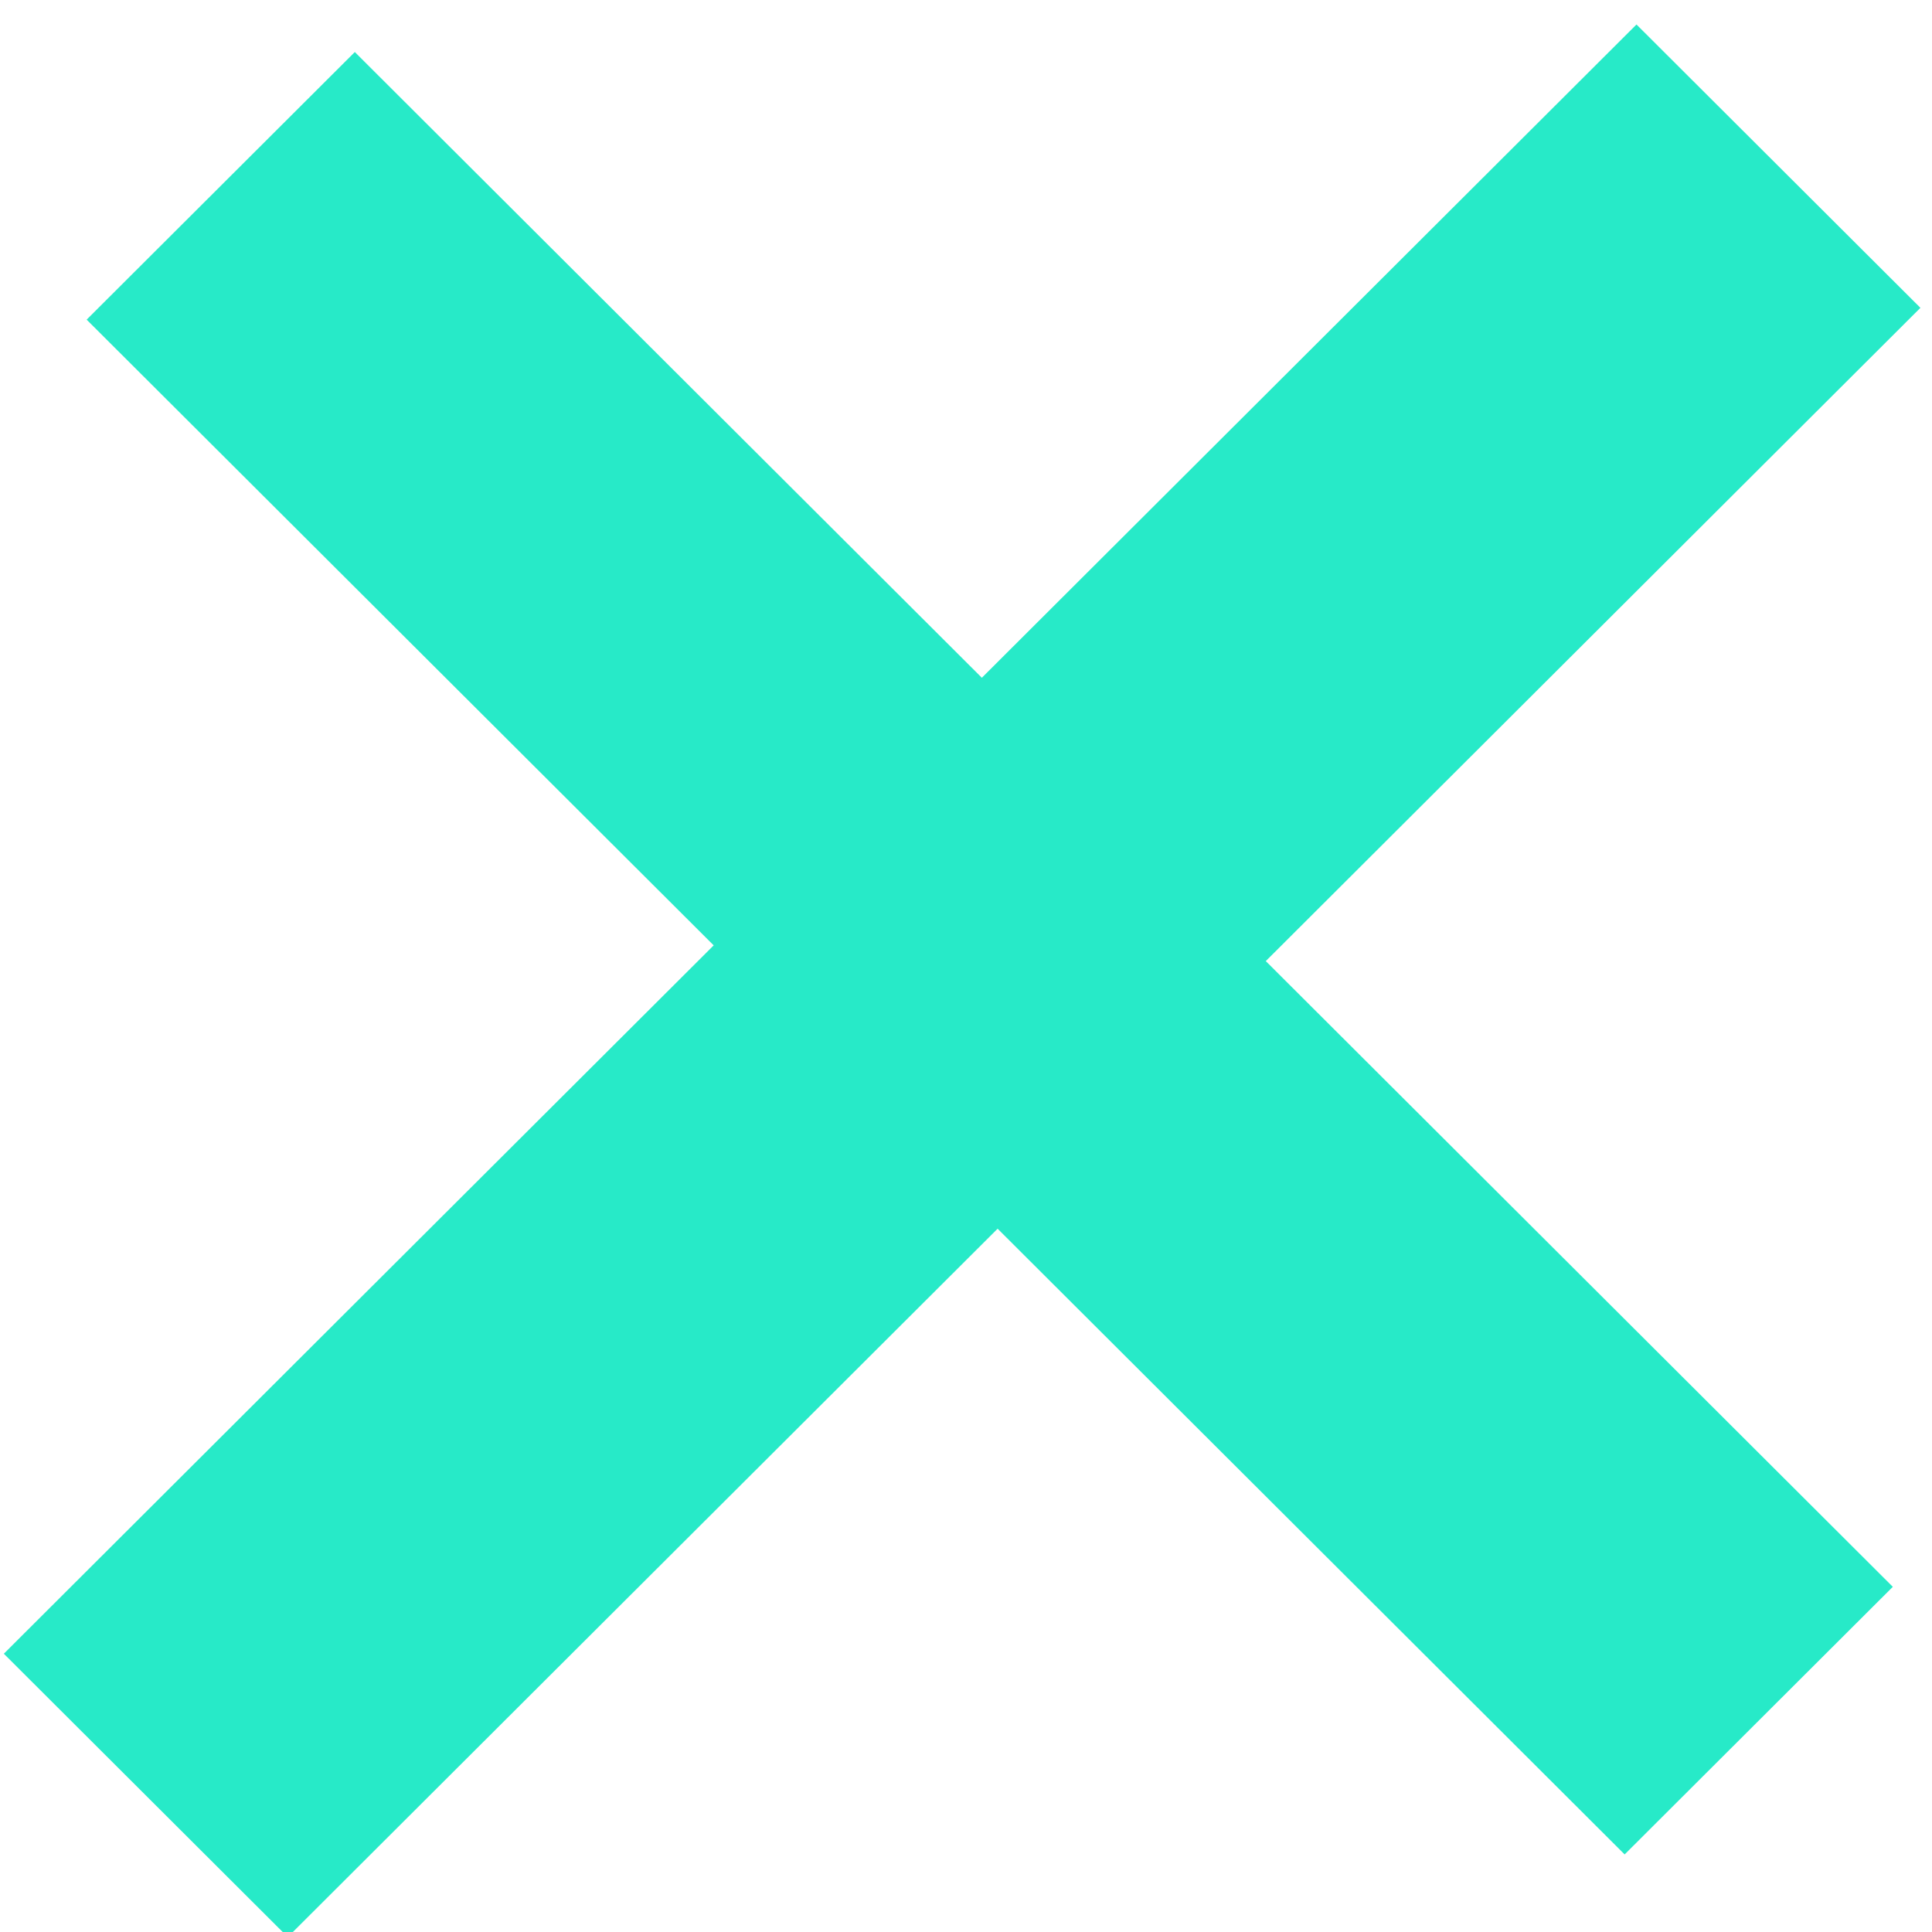
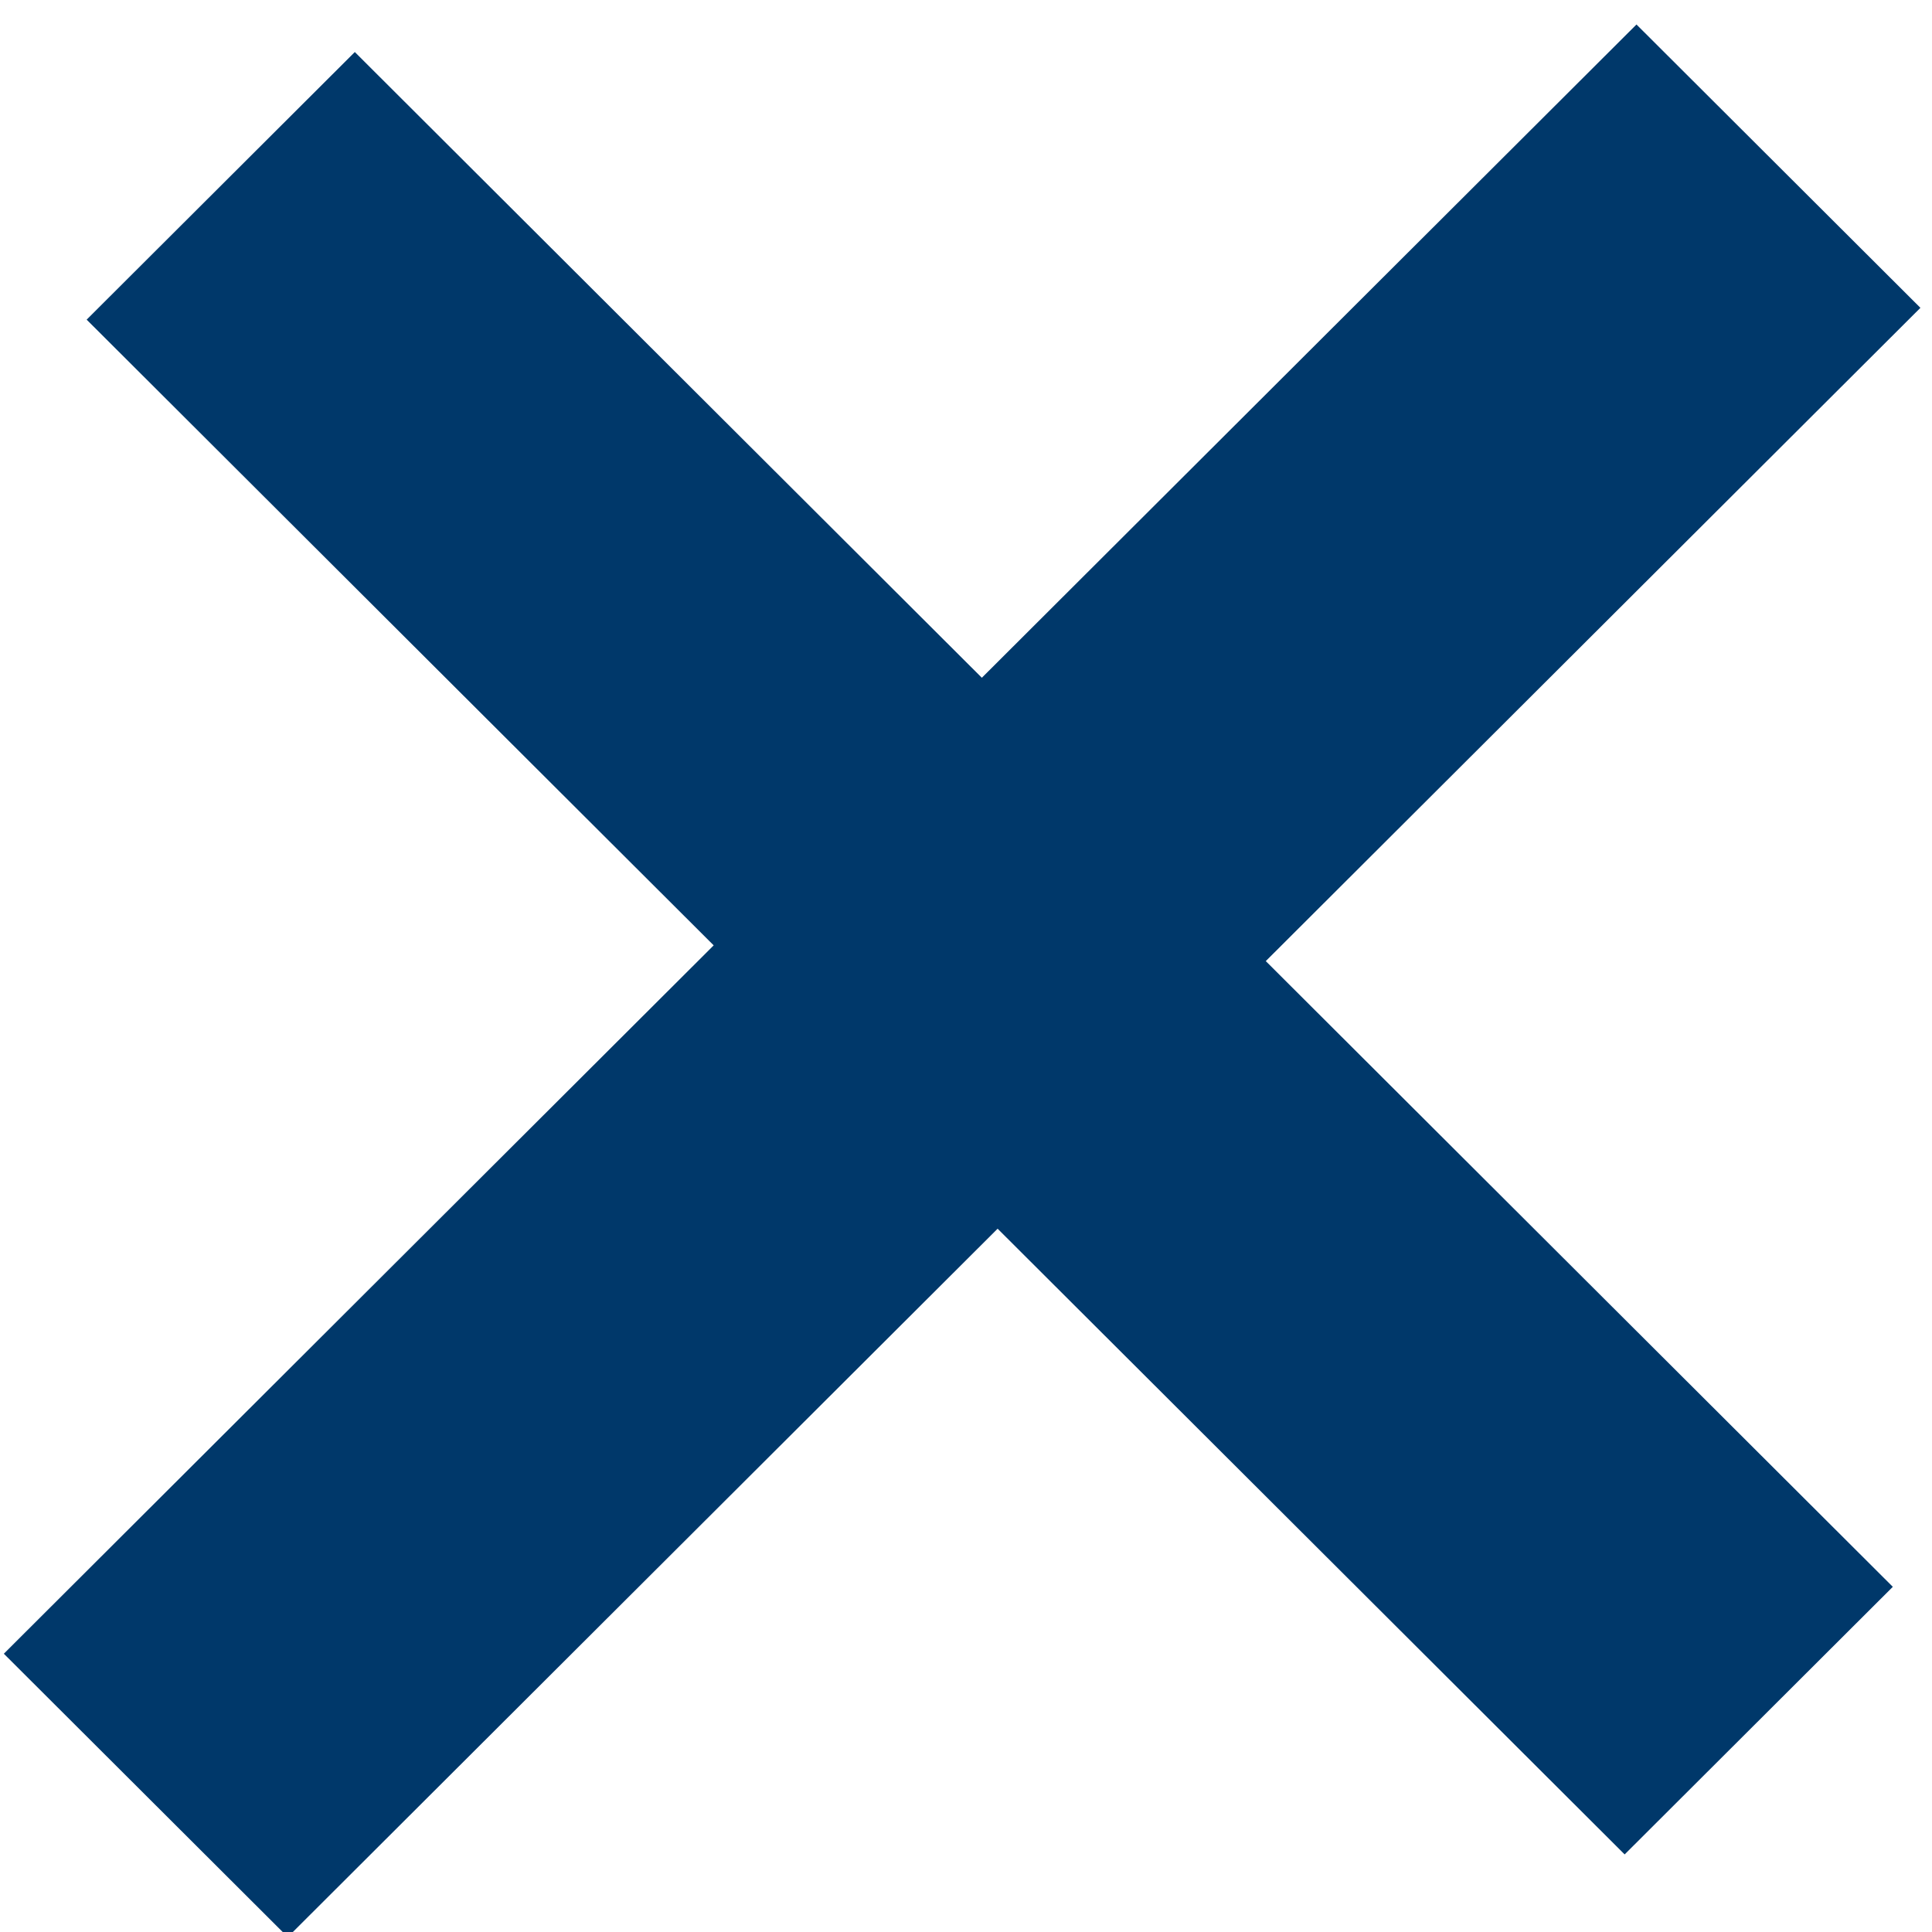
<svg xmlns="http://www.w3.org/2000/svg" width="22" height="22" viewBox="0 0 22 22">
  <defs>
    <style>
      .cls-1 {
        font-size: 25px;
-         fill: #27eac8;
+         fill: #00386A;
        text-anchor: middle;
        font-family: Roboto;
      }
    </style>
  </defs>
  <text id="_" data-name="+" class="cls-1" transform="matrix(1.437, 1.434, -1.437, 1.434, -0.832, 23.066)">
    <tspan x="0">+</tspan>
  </text>
</svg>
